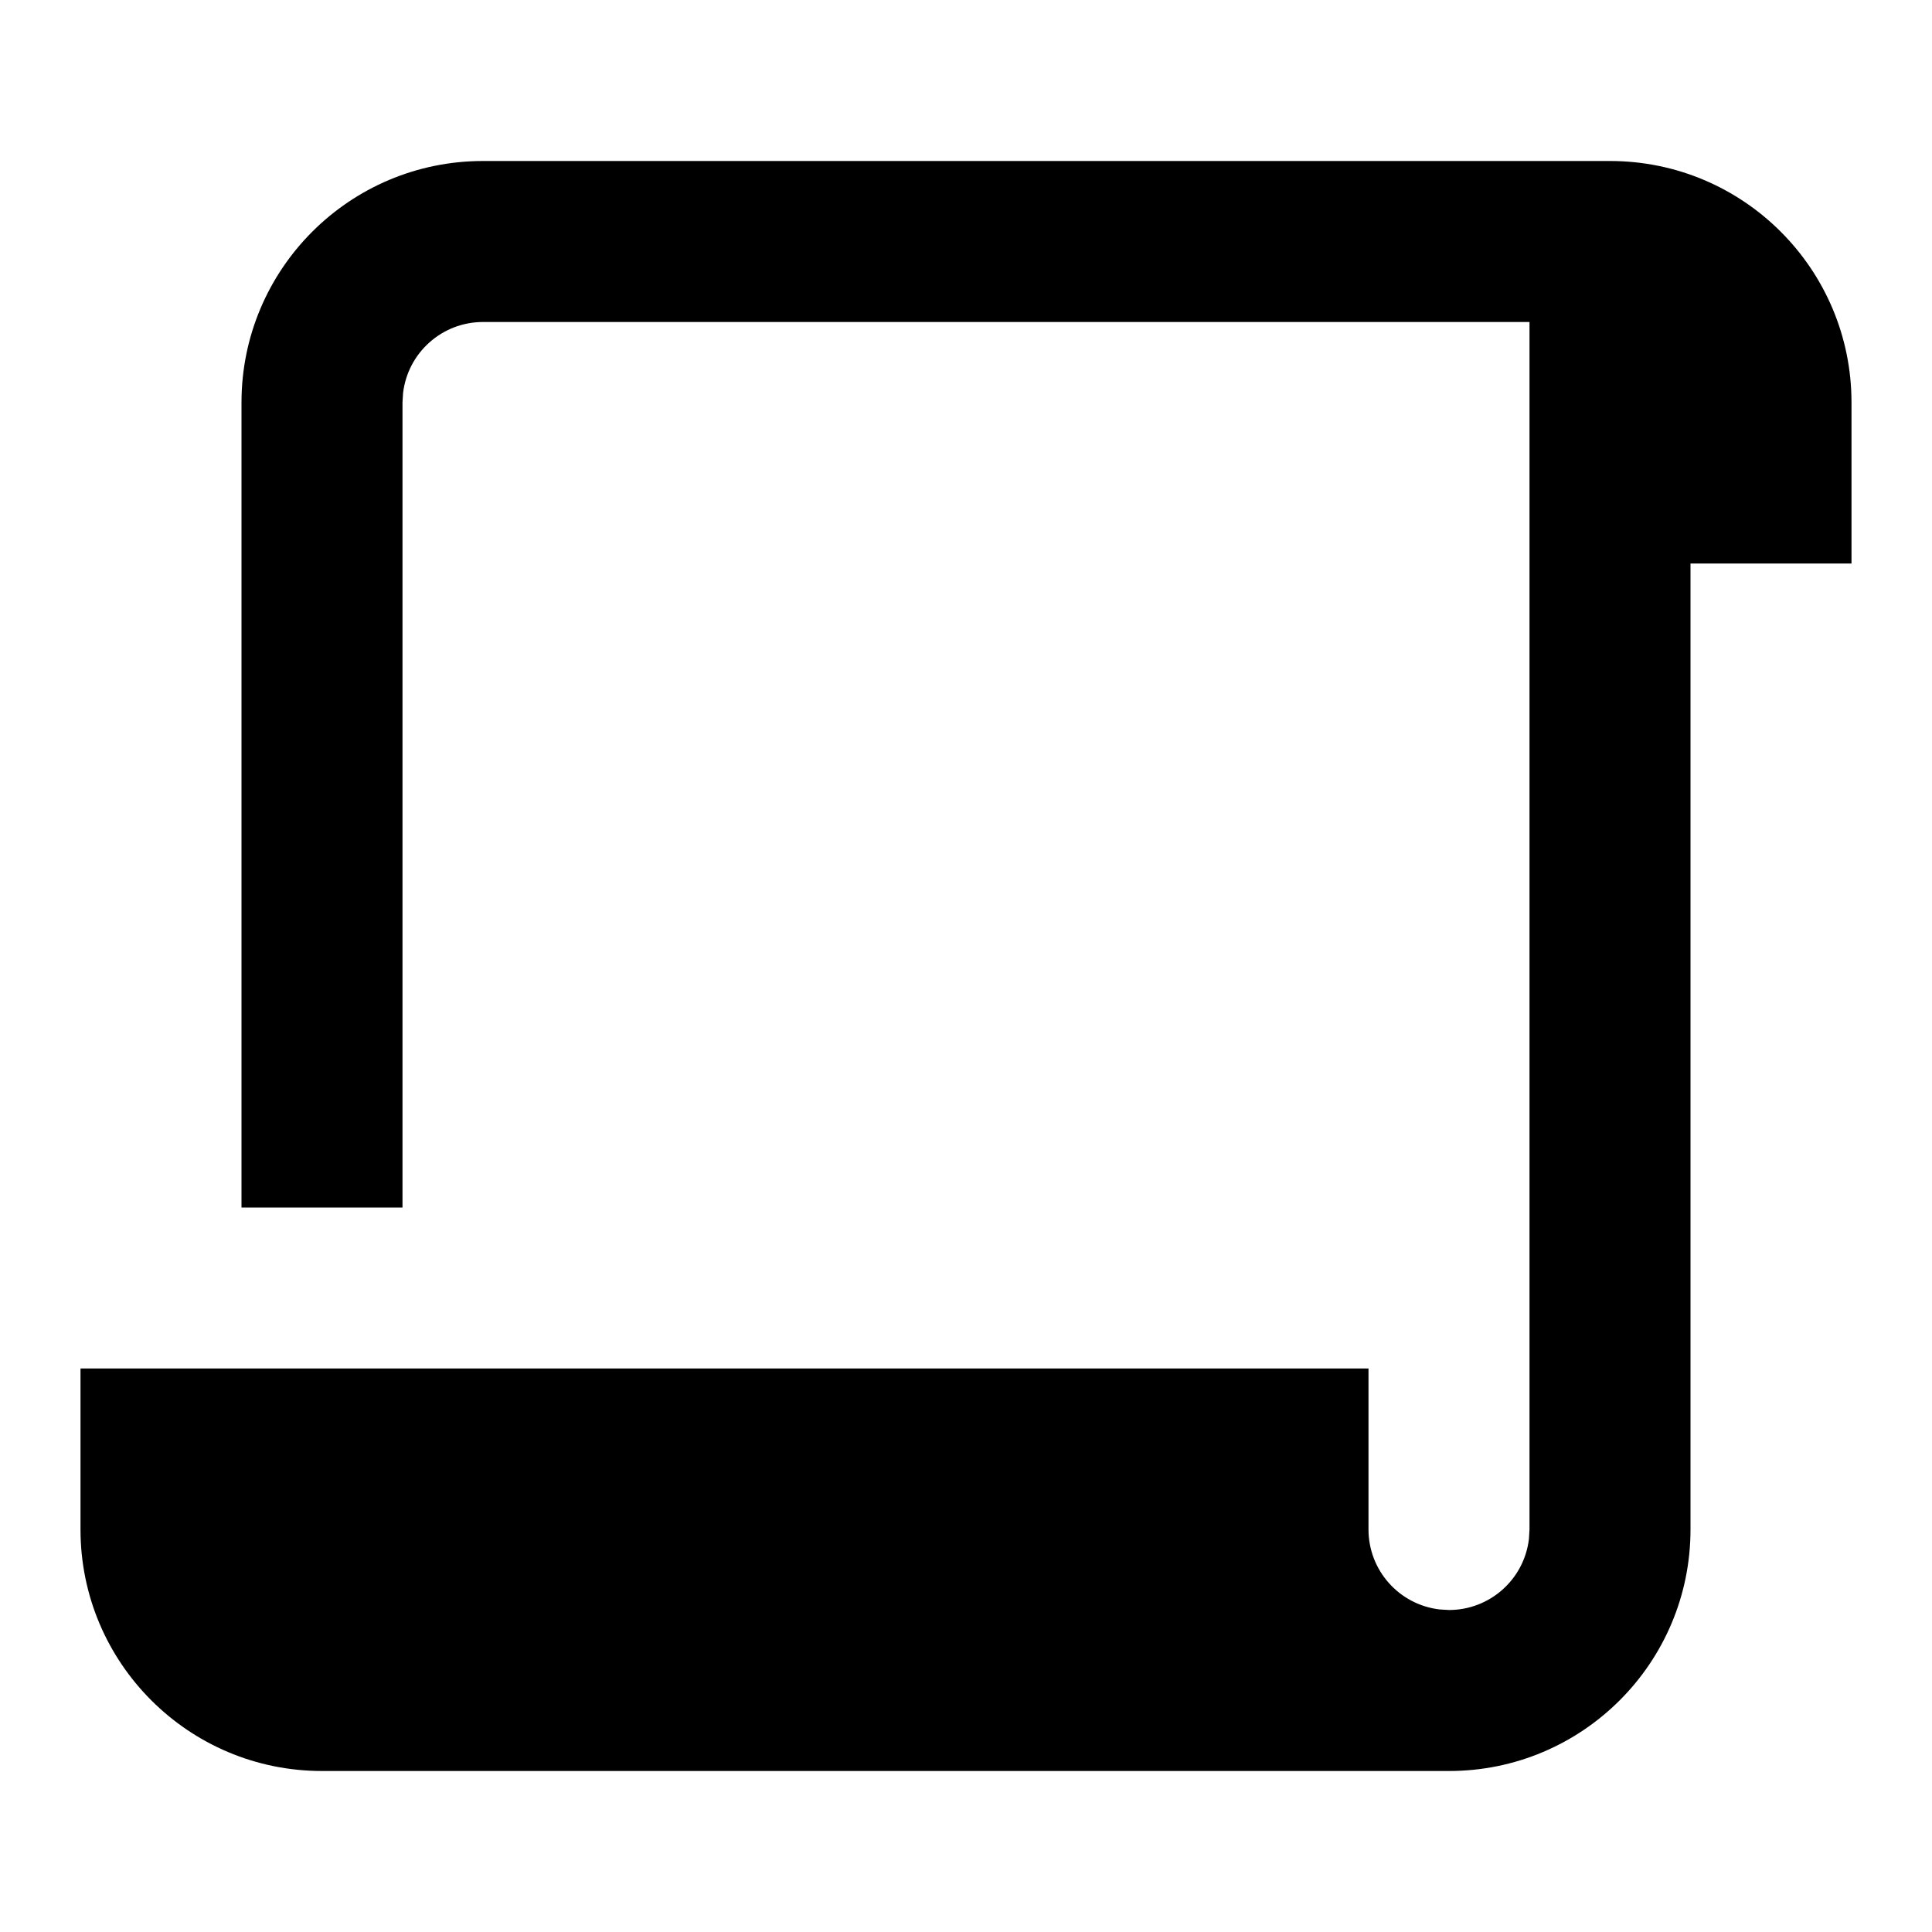
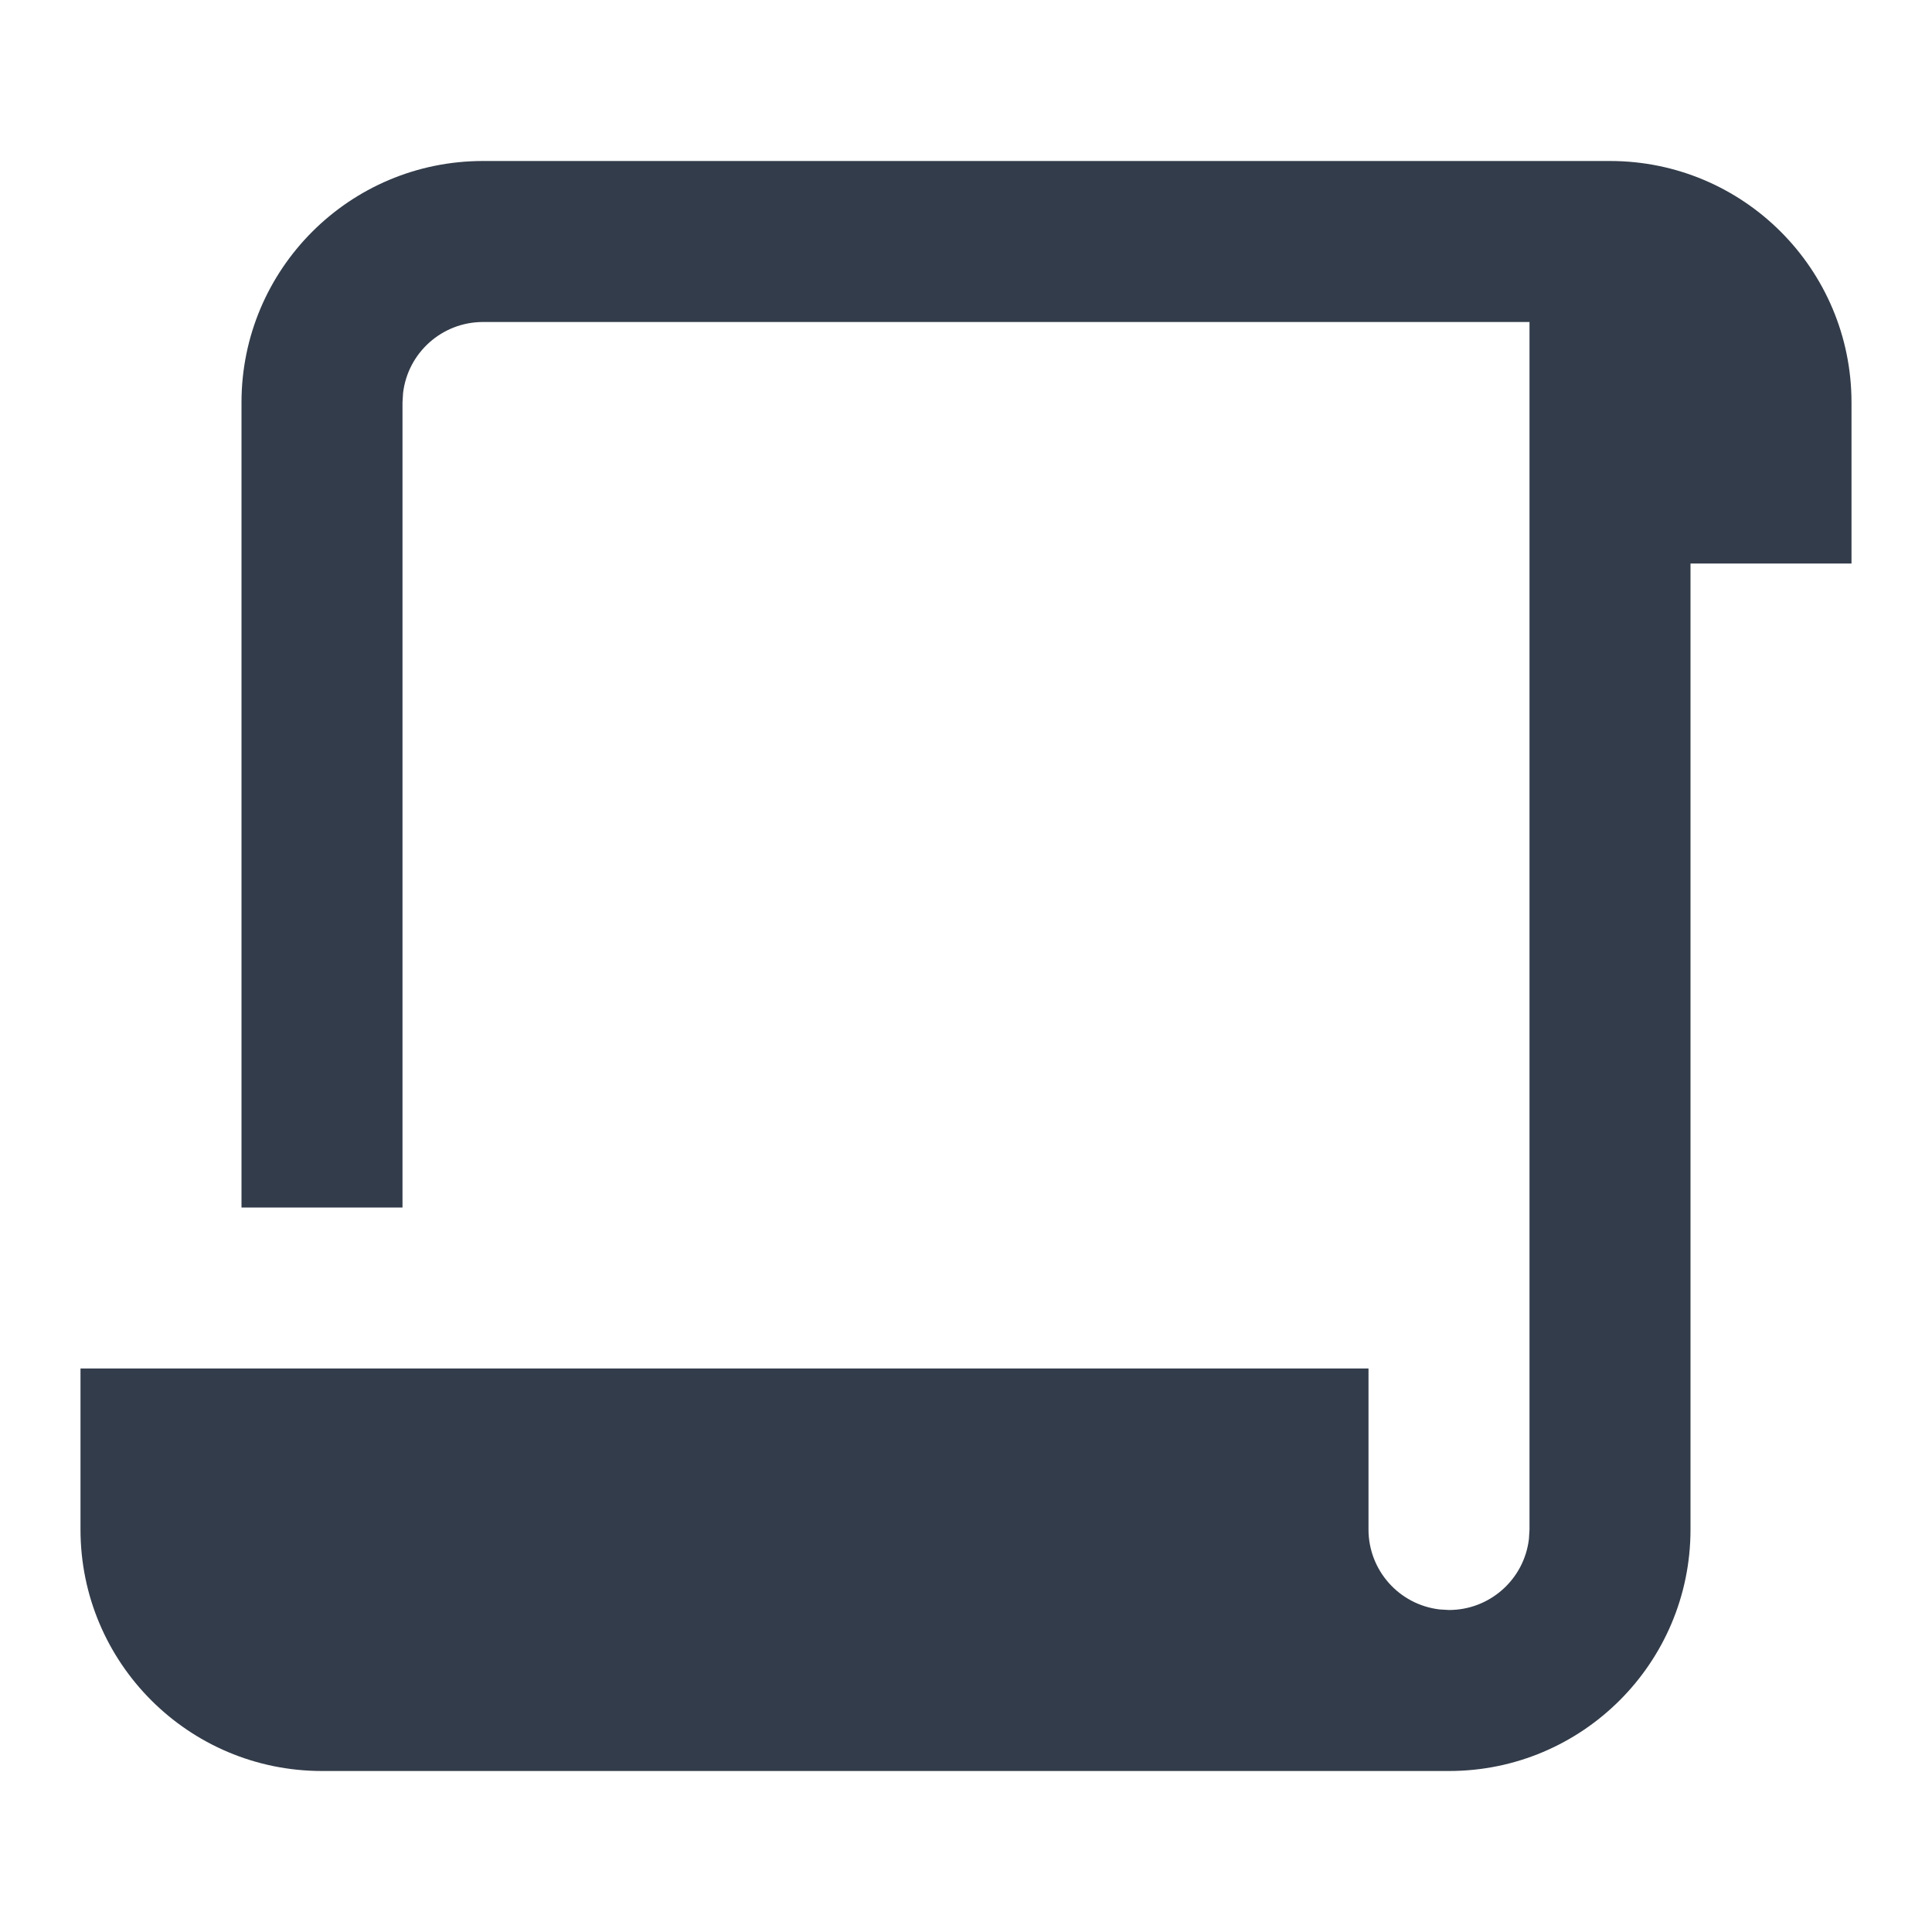
<svg xmlns="http://www.w3.org/2000/svg" viewBox="0 0 24 24" width="24" height="24">
  <path fill="none" d="M0 0h24v24H0z" />
-   <path d="M20 2a3 3 0 0 1 3 3v2h-2v12a3 3 0 0 1-3 3H4a3 3 0 0 1-3-3v-2h16v2a1 1 0 0 0 .883.993L18 20a1 1 0 0 0 .993-.883L19 19V4H6a1 1 0 0 0-.993.883L5 5v10H3V5a3 3 0 0 1 3-3h14z" fill="#000" />
+   <path d="M20 2a3 3 0 0 1 3 3v2h-2v12a3 3 0 0 1-3 3H4a3 3 0 0 1-3-3v-2h16v2a1 1 0 0 0 .883.993L18 20a1 1 0 0 0 .993-.883L19 19V4H6a1 1 0 0 0-.993.883L5 5v10H3V5a3 3 0 0 1 3-3h14z" fill="#333c4a" />
</svg>
